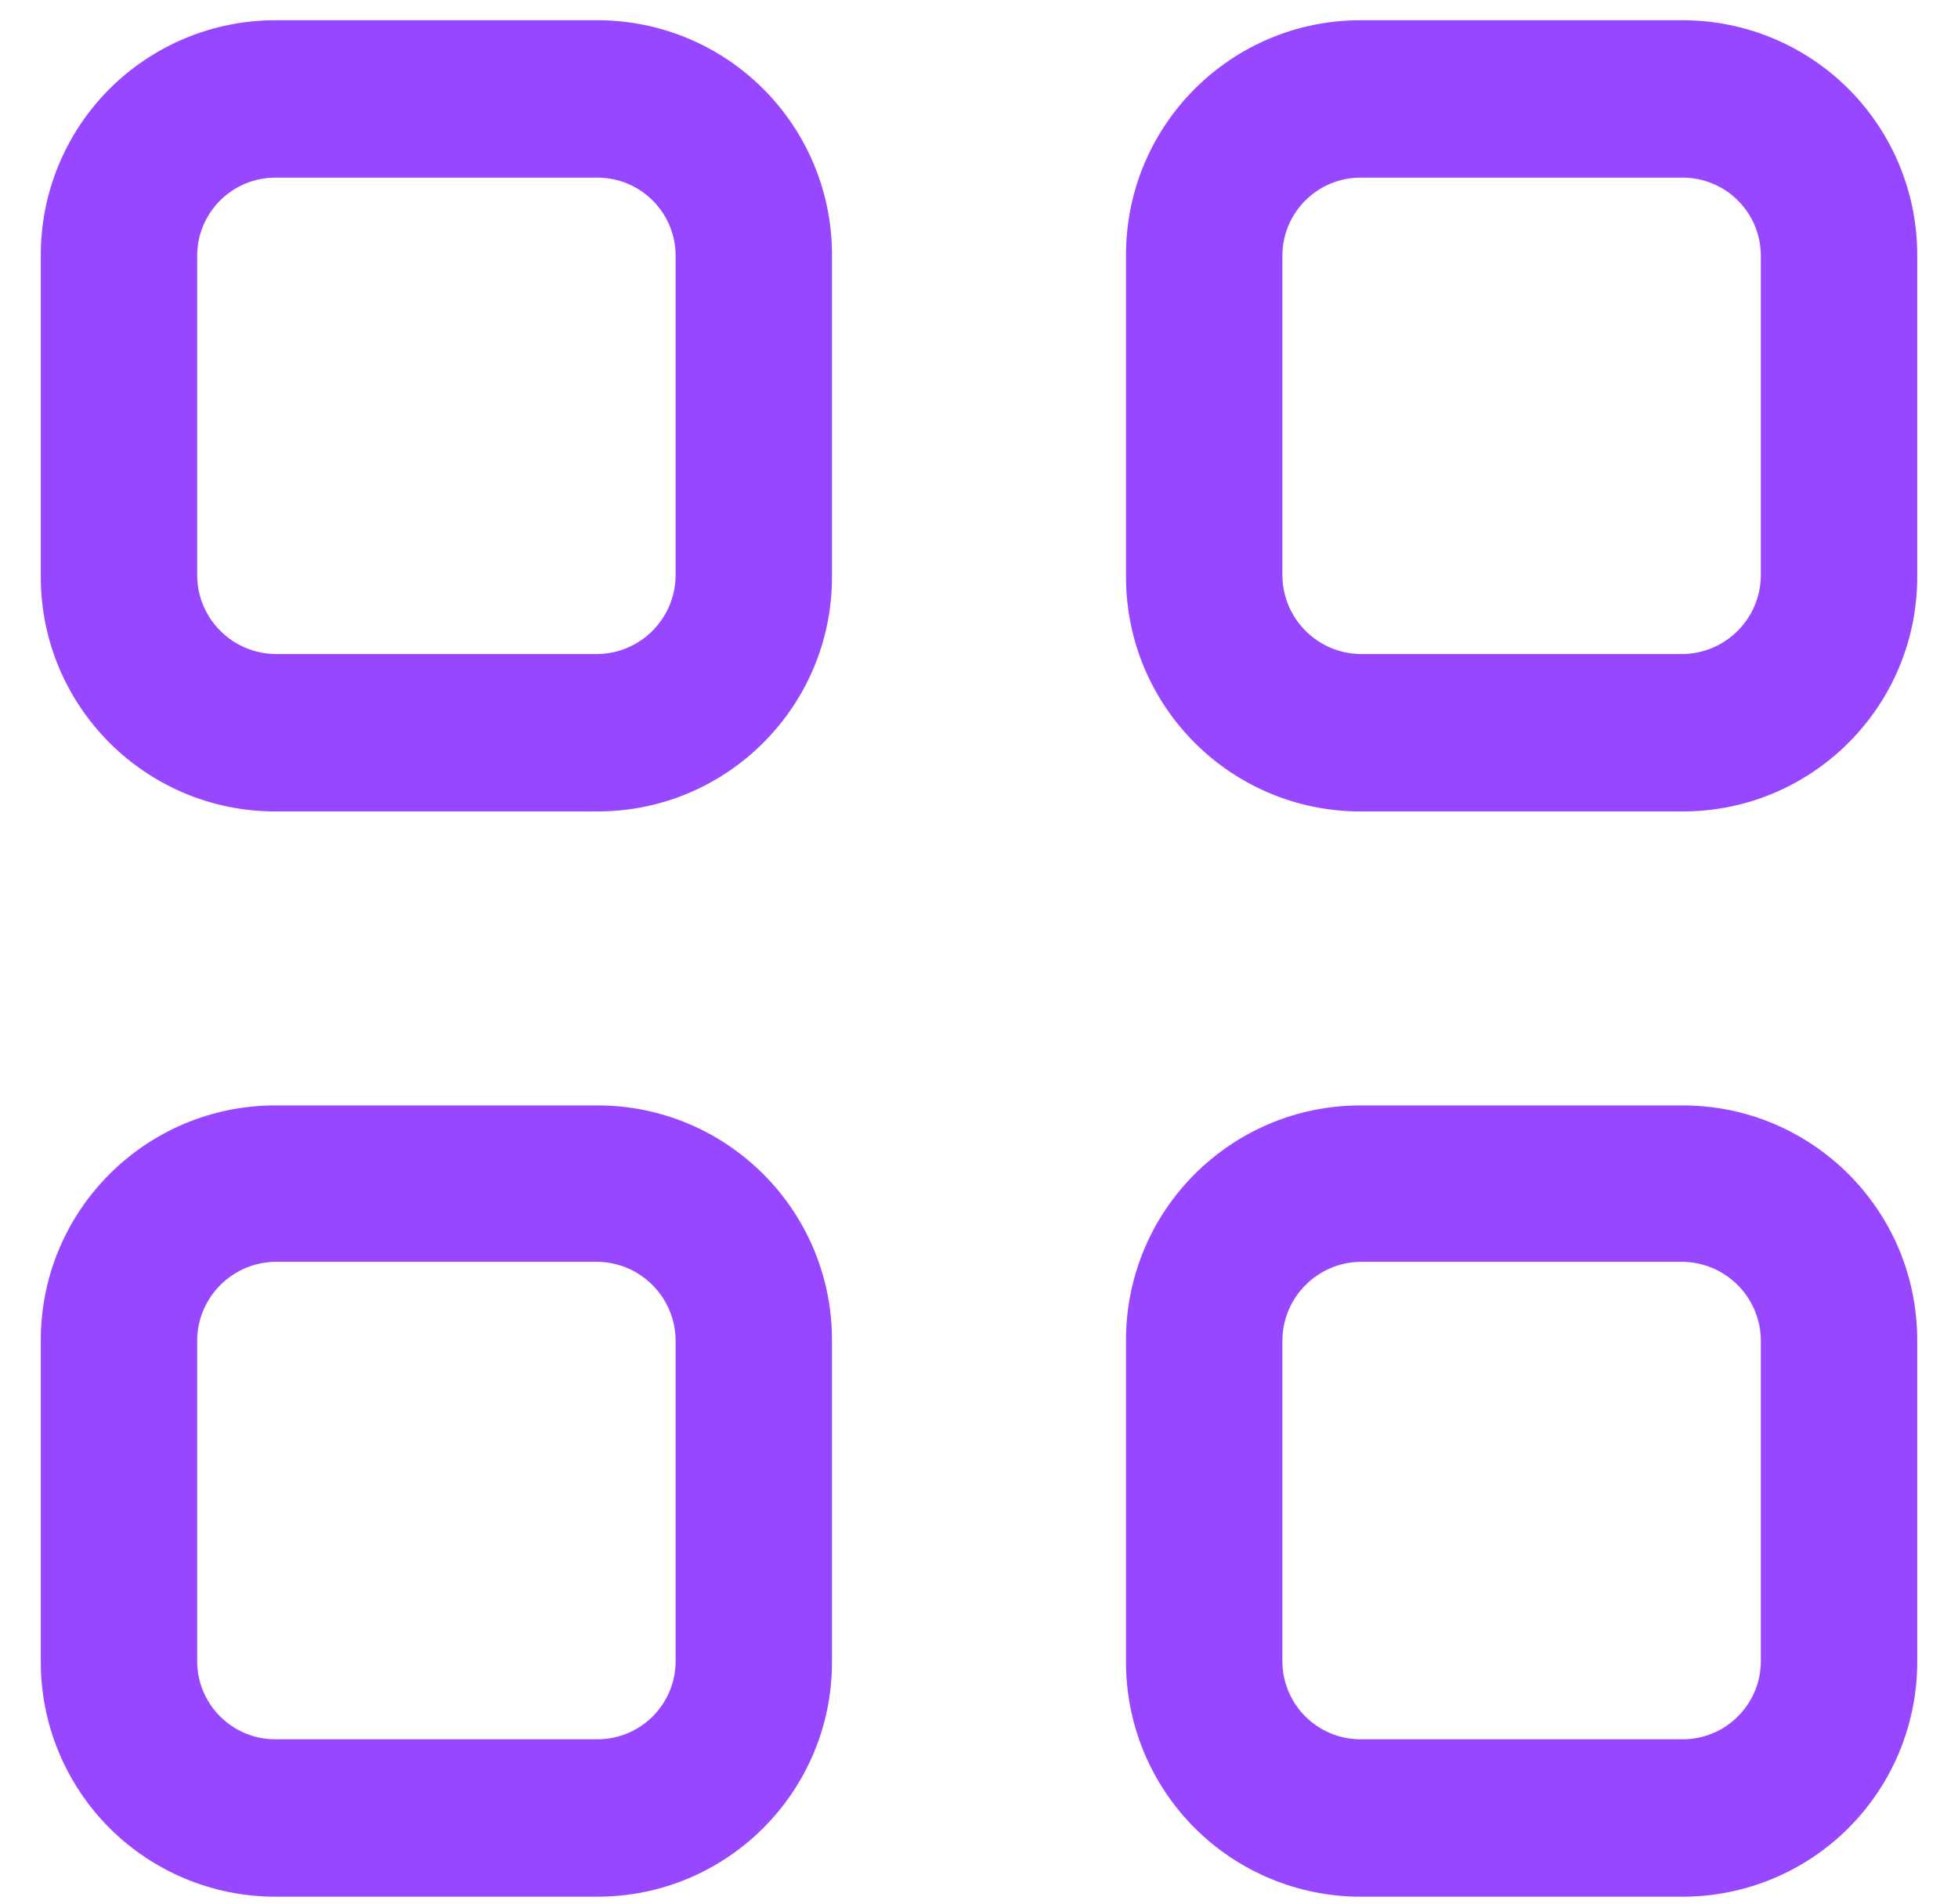
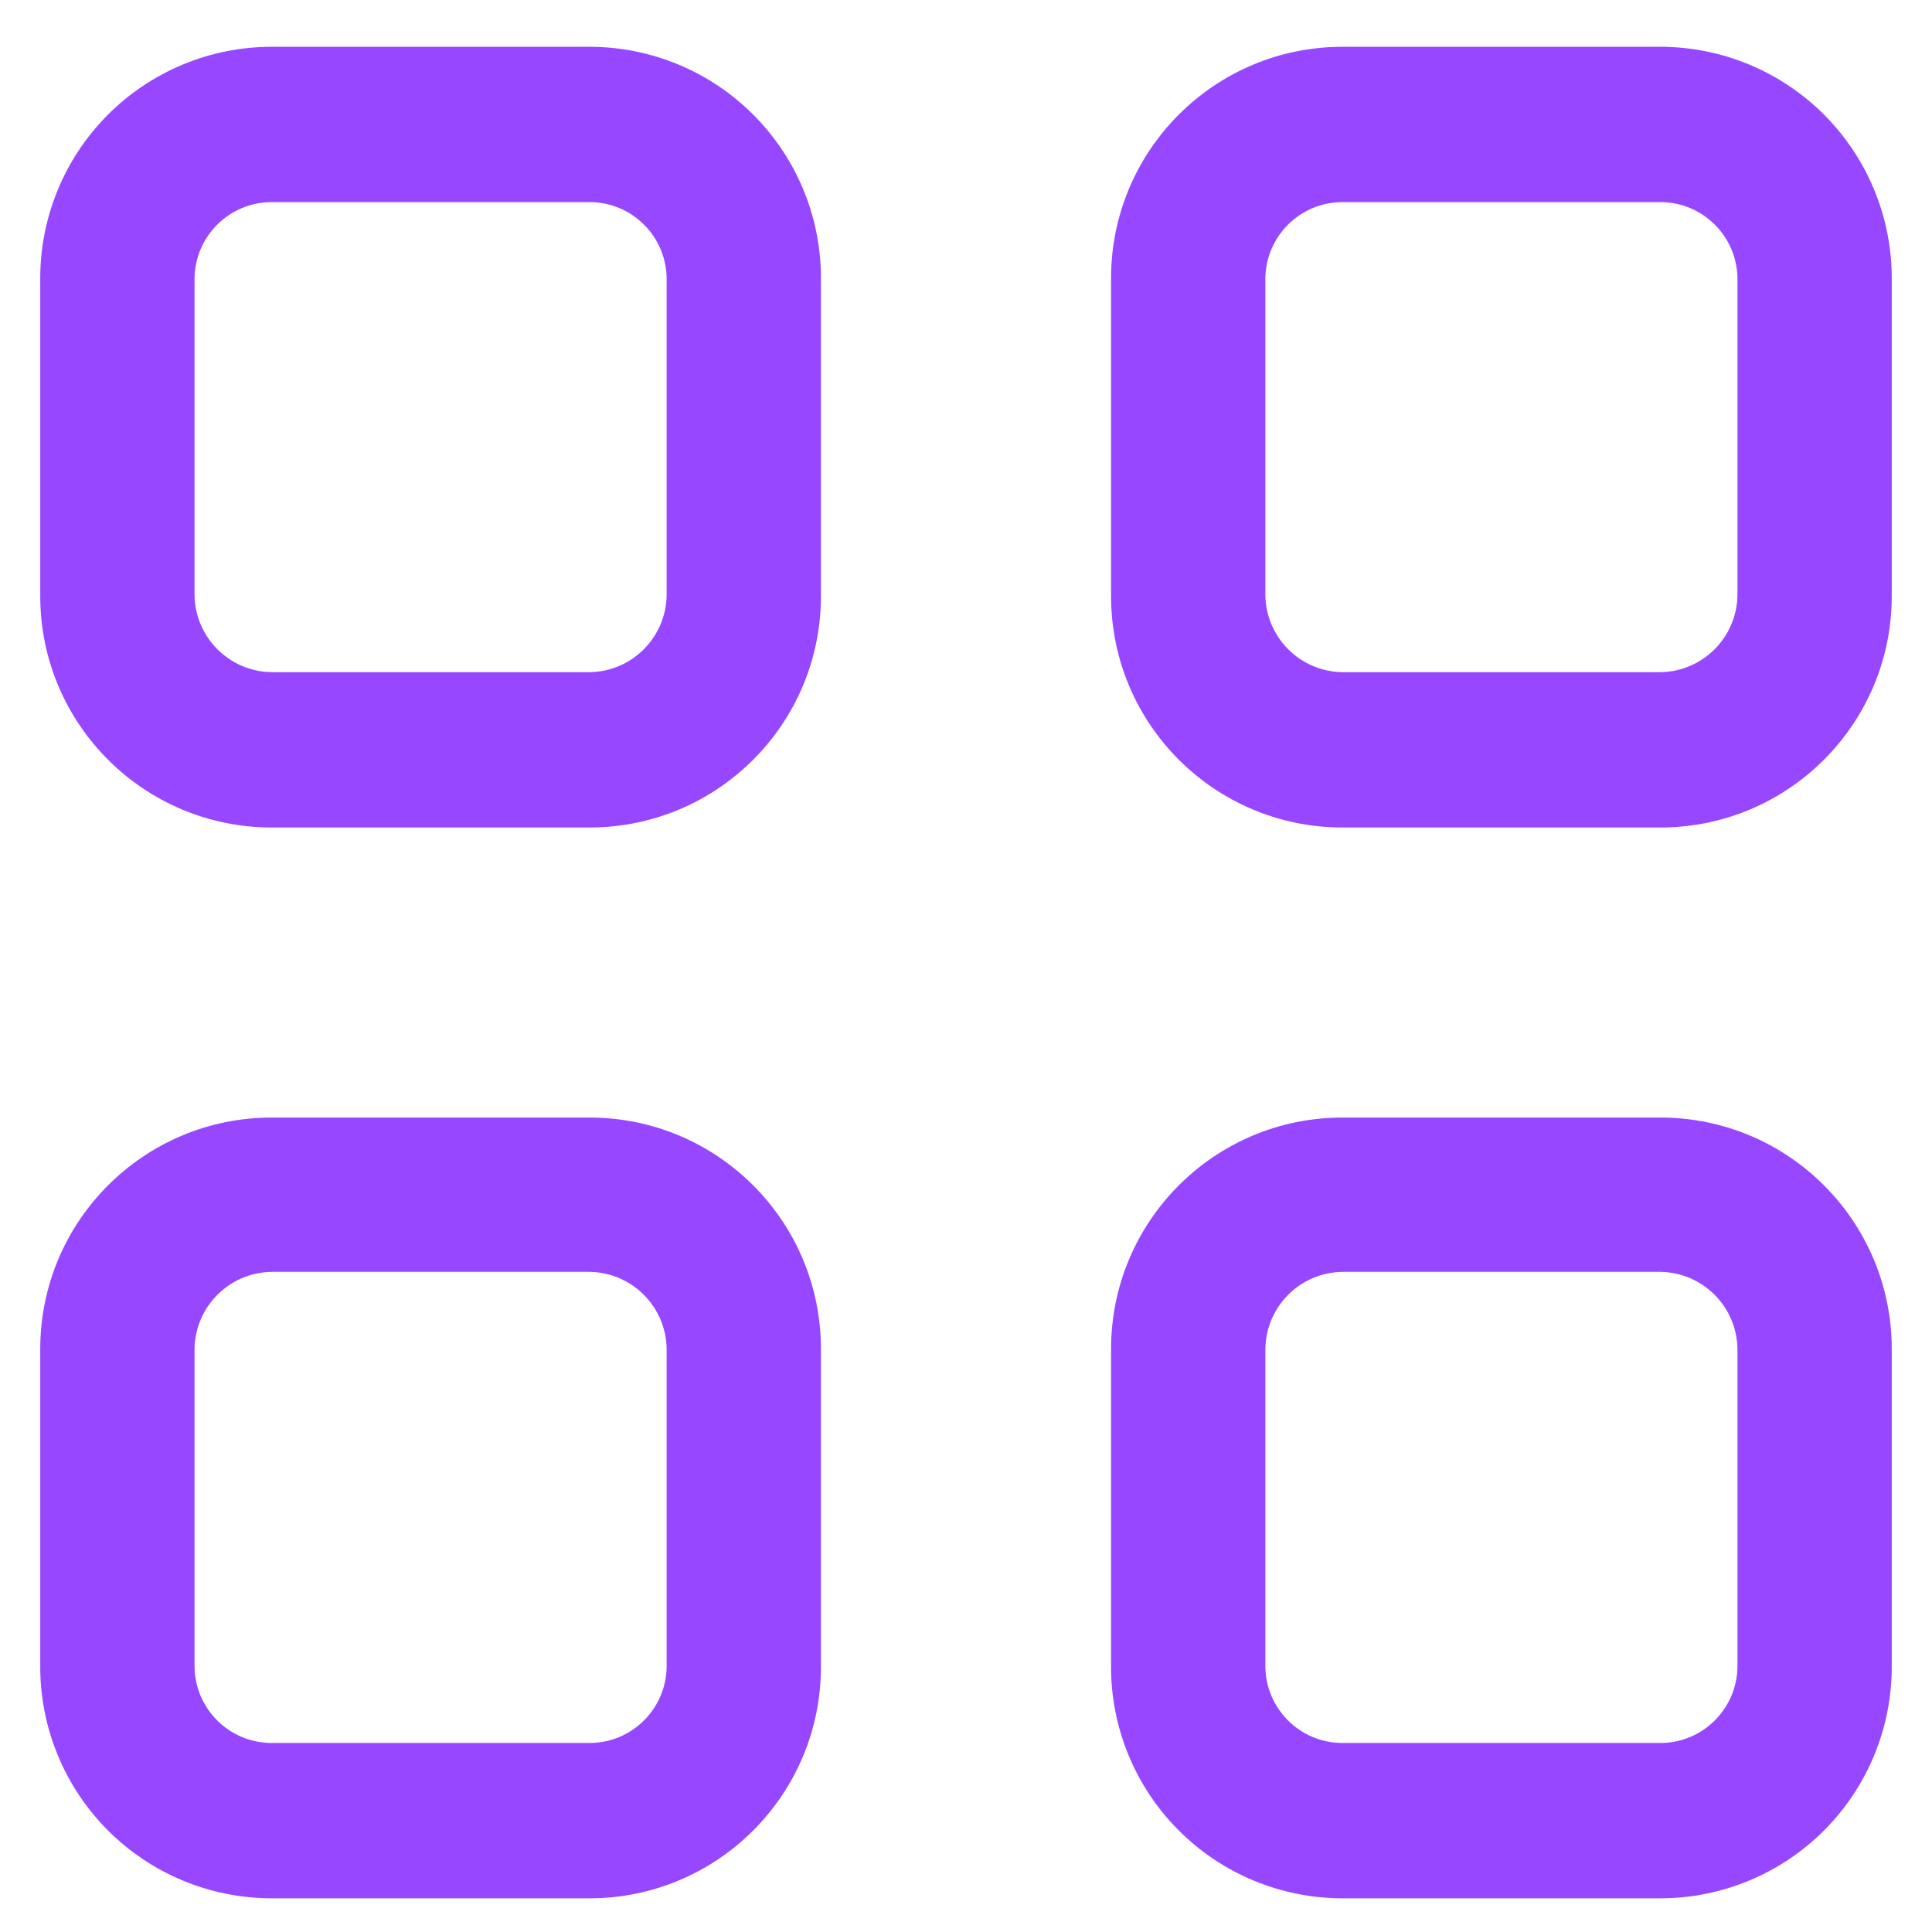
- <svg xmlns="http://www.w3.org/2000/svg" width="36" height="35" viewBox="0 0 36 35" fill="none">
+ <svg xmlns="http://www.w3.org/2000/svg" width="10" height="10" viewBox="0 0 36 35" fill="none">
  <path fill-rule="evenodd" clip-rule="evenodd" d="M5.063 0.372H10.985C12.132 0.372 13.232 0.829 14.041 1.642C14.851 2.455 15.303 3.556 15.297 4.703V10.607C15.297 12.989 13.367 14.919 10.985 14.919H5.063C2.681 14.919 0.75 12.989 0.75 10.607V4.703C0.745 3.556 1.197 2.455 2.006 1.642C2.816 0.829 3.915 0.372 5.063 0.372ZM10.985 12.025C11.775 12.015 12.412 11.377 12.422 10.588V4.703C12.422 3.91 11.779 3.266 10.985 3.266H5.063C4.269 3.266 3.625 3.91 3.625 4.703V10.588C3.635 11.377 4.273 12.015 5.063 12.025H10.985Z" fill="#9747FF" />
  <path fill-rule="evenodd" clip-rule="evenodd" d="M25.015 0.372H30.938C32.085 0.372 33.184 0.829 33.994 1.642C34.803 2.455 35.255 3.556 35.25 4.703V10.607C35.25 12.989 33.319 14.919 30.938 14.919H25.015C22.633 14.919 20.703 12.989 20.703 10.607V4.684C20.703 2.303 22.633 0.372 25.015 0.372ZM30.938 12.025C31.727 12.015 32.365 11.377 32.375 10.588V4.703C32.375 3.91 31.732 3.266 30.938 3.266H25.015C24.221 3.266 23.578 3.91 23.578 4.703V10.588C23.588 11.377 24.226 12.015 25.015 12.025H30.938Z" fill="#9747FF" />
  <path fill-rule="evenodd" clip-rule="evenodd" d="M5.063 20.324H10.985C13.367 20.324 15.297 22.255 15.297 24.637V30.559C15.297 32.941 13.367 34.872 10.985 34.872H5.063C3.915 34.872 2.816 34.415 2.006 33.602C1.197 32.789 0.745 31.687 0.75 30.54V24.637C0.75 22.255 2.681 20.324 5.063 20.324ZM10.985 31.978C11.779 31.978 12.422 31.334 12.422 30.54V24.637C12.412 23.847 11.775 23.21 10.985 23.199H5.063C4.273 23.21 3.635 23.847 3.625 24.637V30.54C3.625 31.334 4.269 31.978 5.063 31.978H10.985Z" fill="#9747FF" />
  <path fill-rule="evenodd" clip-rule="evenodd" d="M25.015 20.324H30.938C33.319 20.324 35.25 22.255 35.25 24.637V30.54C35.255 31.687 34.803 32.789 33.994 33.602C33.184 34.415 32.085 34.872 30.938 34.872H25.015C23.868 34.872 22.768 34.415 21.959 33.602C21.149 32.789 20.697 31.687 20.703 30.54V24.637C20.703 22.255 22.633 20.324 25.015 20.324ZM30.938 31.978C31.731 31.978 32.375 31.334 32.375 30.54V24.637C32.365 23.847 31.727 23.21 30.938 23.199H25.015C24.225 23.21 23.588 23.847 23.578 24.637V30.54C23.578 31.334 24.221 31.978 25.015 31.978H30.938Z" fill="#9747FF" />
</svg>
